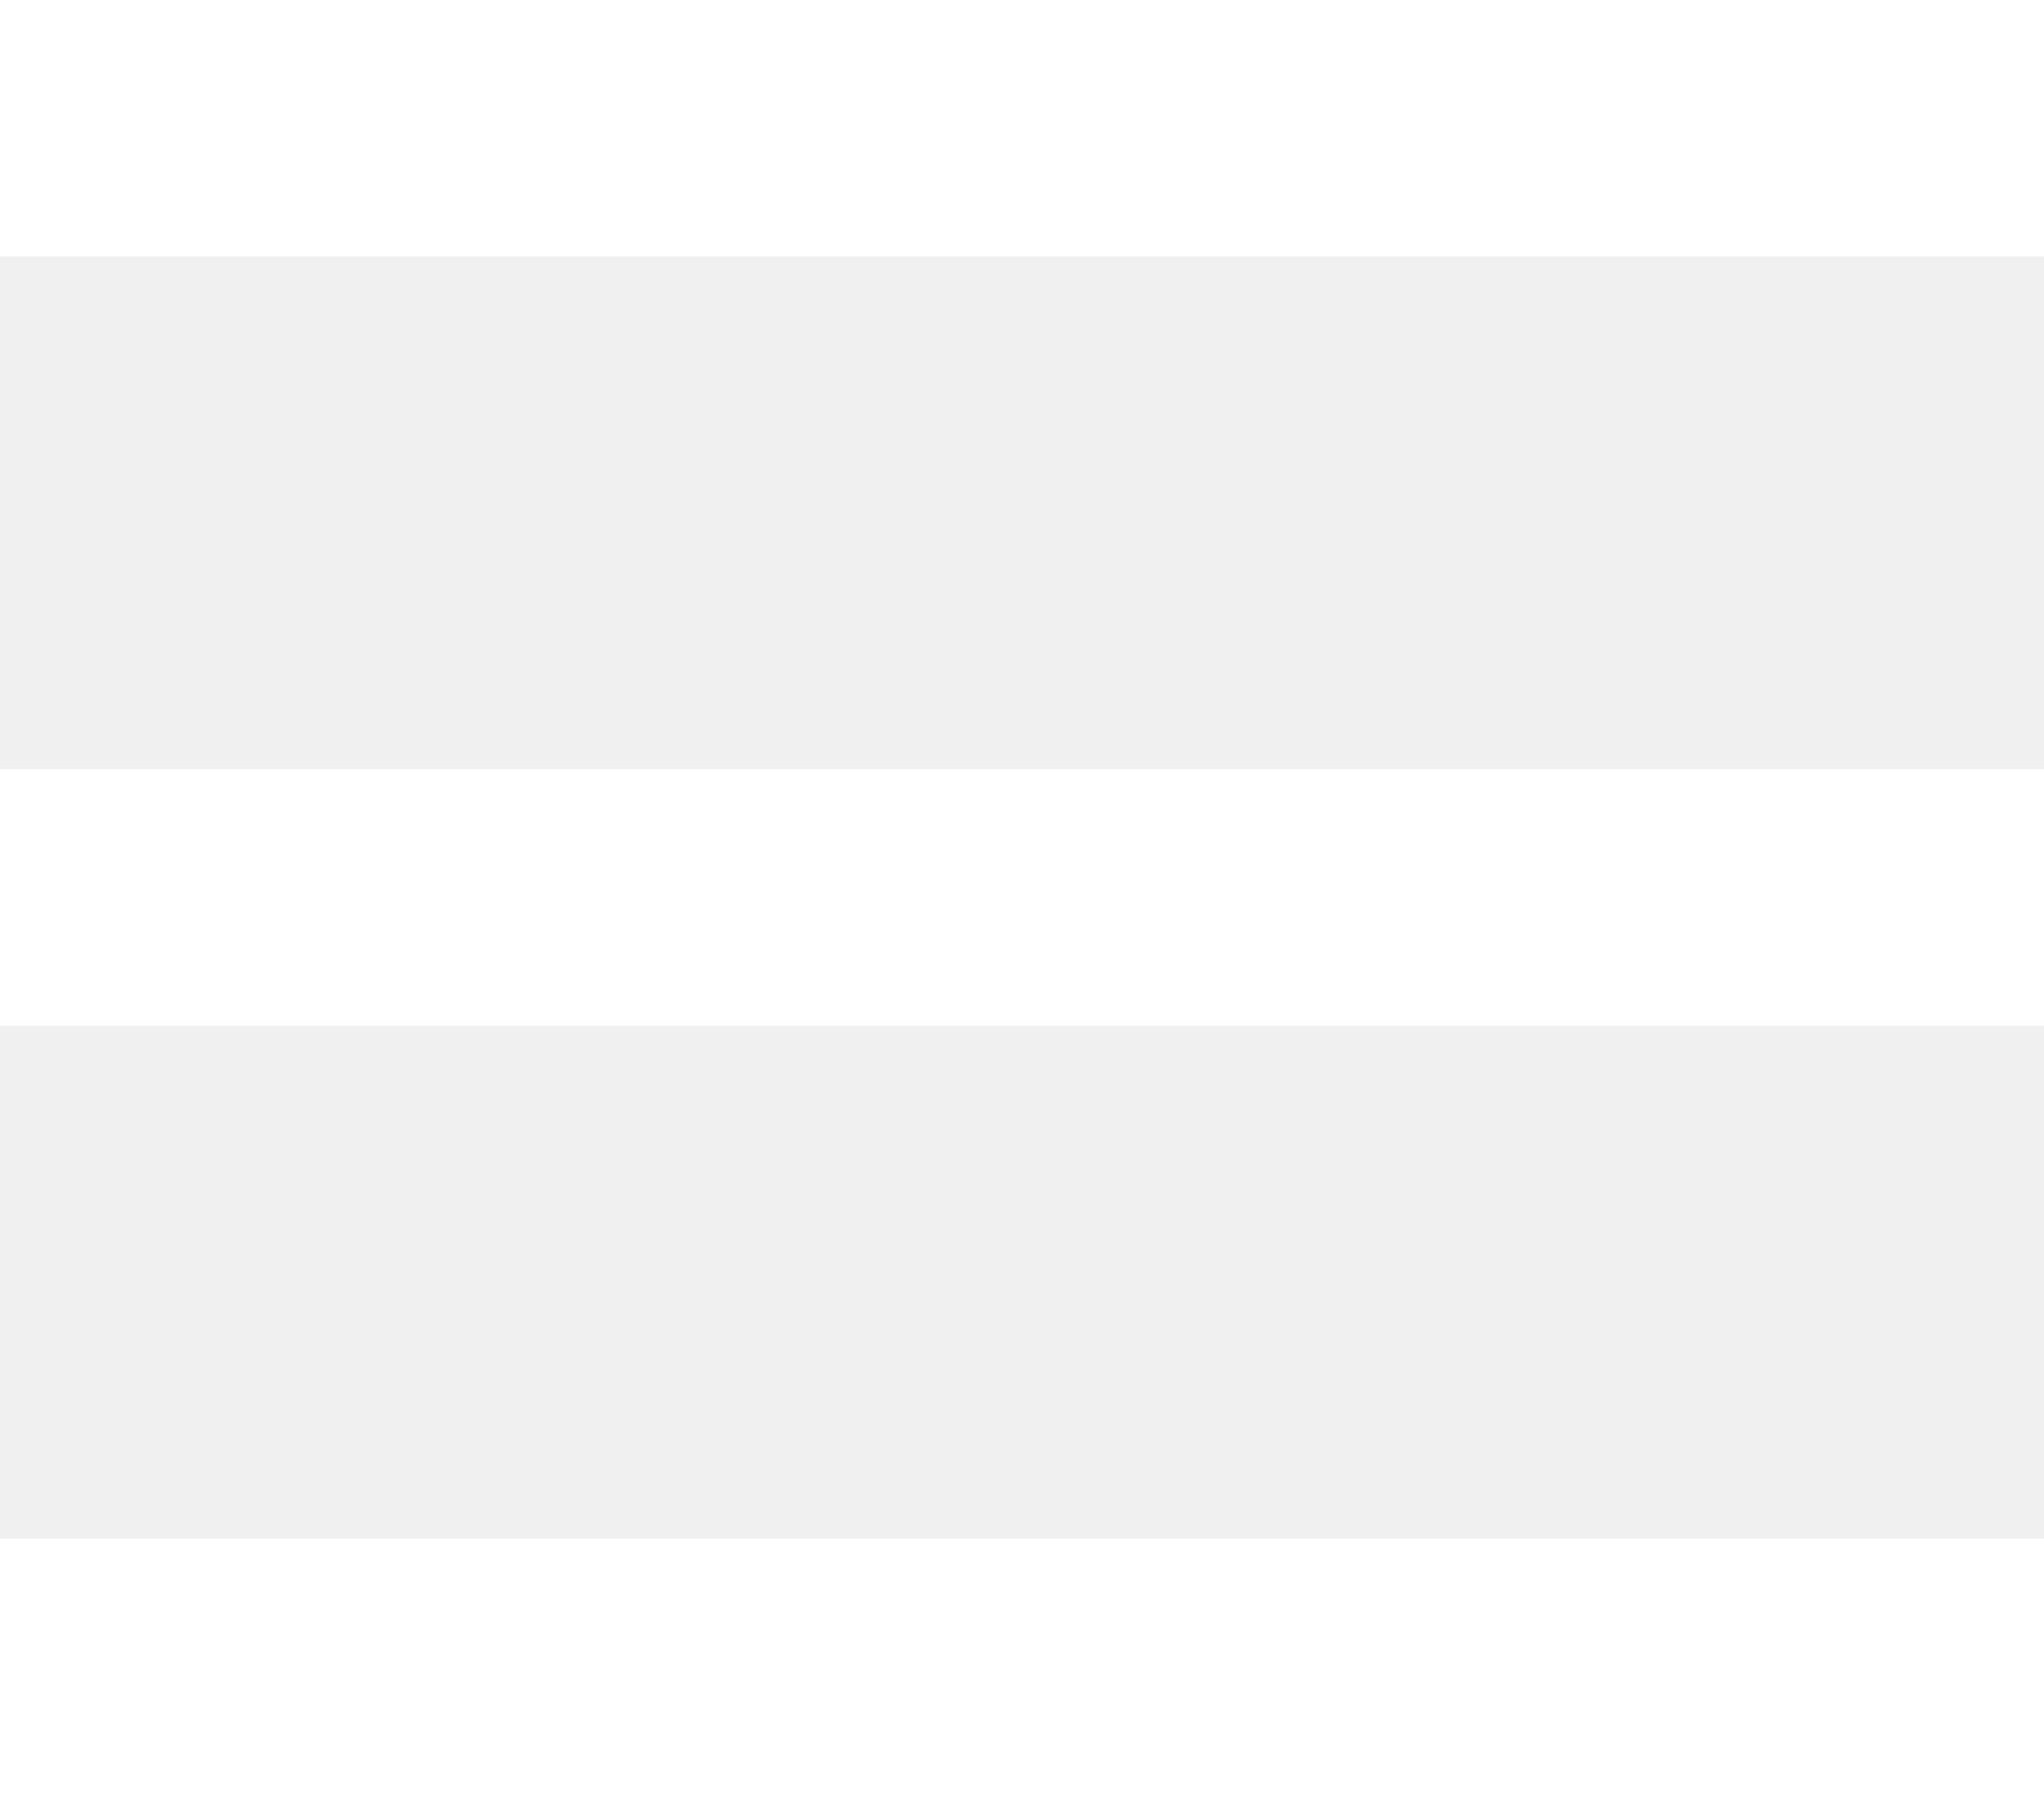
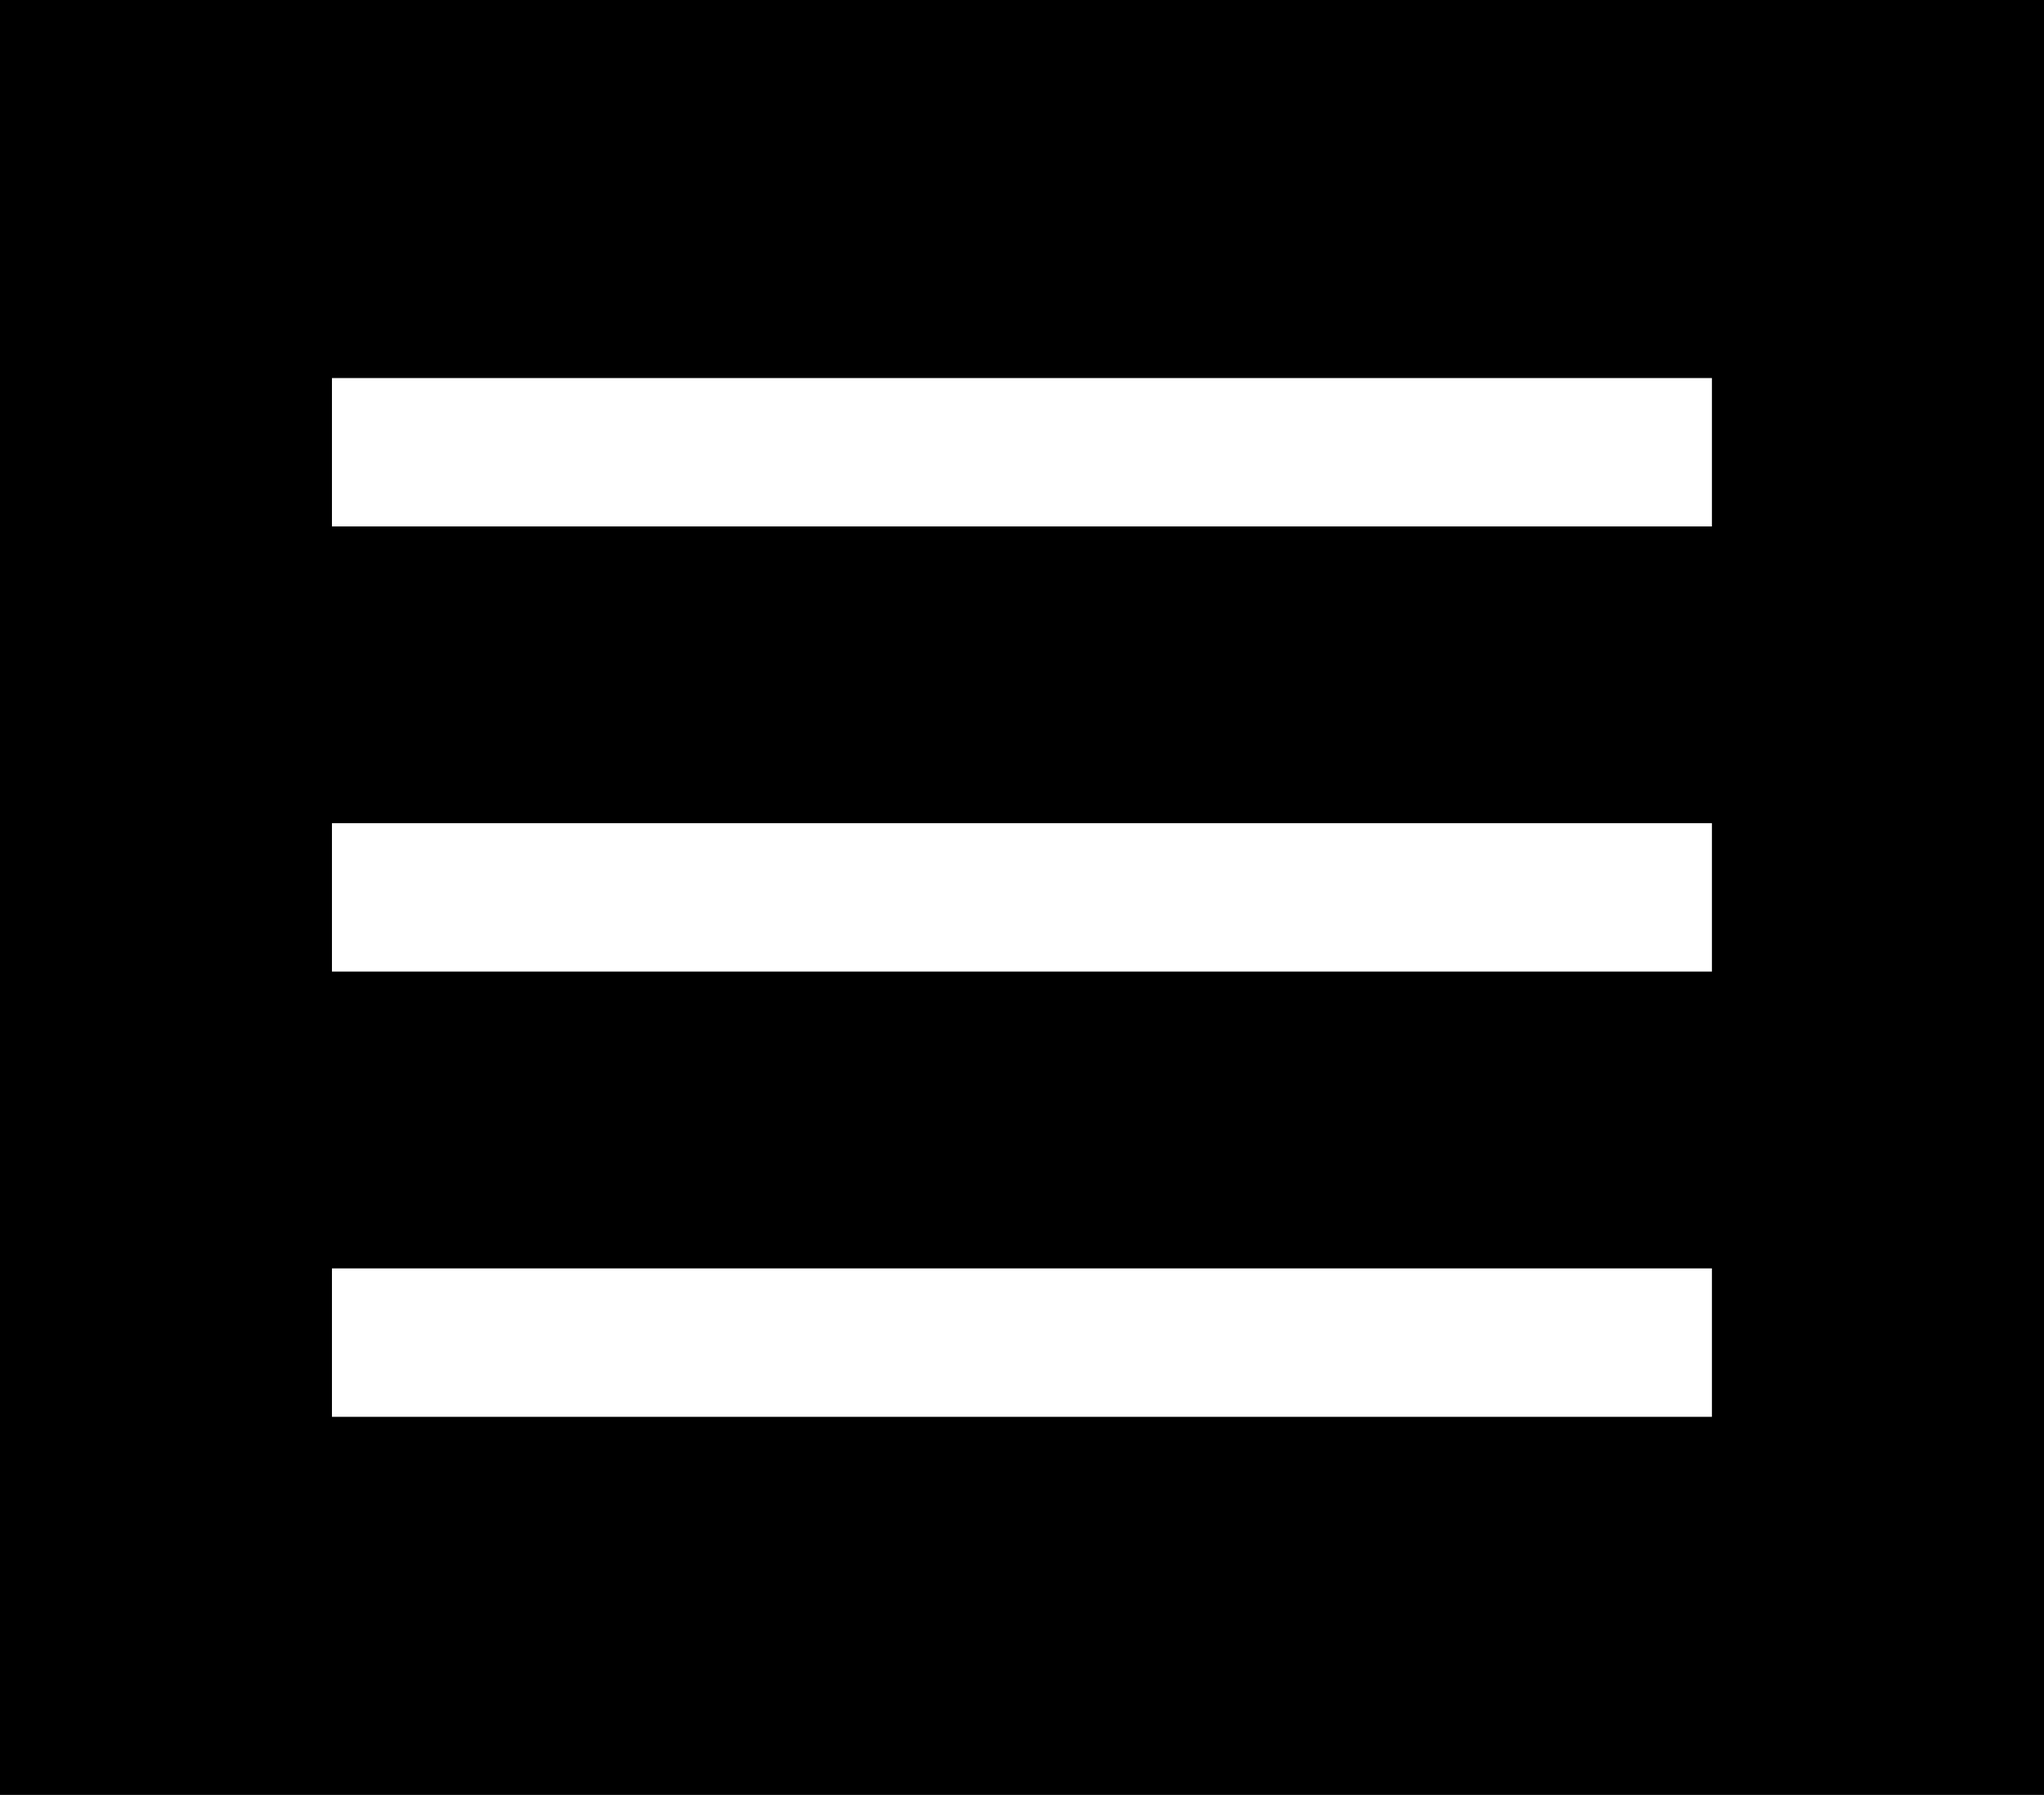
- <svg xmlns="http://www.w3.org/2000/svg" version="1.1" id="Layer_1" x="0px" y="0px" width="37.029px" height="32.525px" viewBox="0 0 37.029 32.525" enable-background="new 0 0 37.029 32.525" xml:space="preserve">
-   <rect fill="#FFFFFF" width="37.029" height="4.646" />
-   <rect y="13.939" fill="#FFFFFF" width="37.029" height="4.646" />
-   <rect y="27.879" fill="#FFFFFF" width="37.029" height="4.646" />
+ <svg xmlns="http://www.w3.org/2000/svg" version="1.1" id="Layer_1" x="0px" y="0px" width="31.015px" height="27.242px" viewBox="0 0 31.015 27.242" enable-background="new 0 0 31.015 27.242" xml:space="preserve">
+   <rect x="0" y="0" width="31.015" height="27.242" />
+   <rect x="5.037" y="5.738" fill="#FFFFFF" width="20.939" height="2.252" />
+   <rect x="5.037" y="12.494" fill="#FFFFFF" width="20.939" height="2.252" />
+   <rect x="5.037" y="19.251" fill="#FFFFFF" width="20.939" height="2.253" />
</svg>
